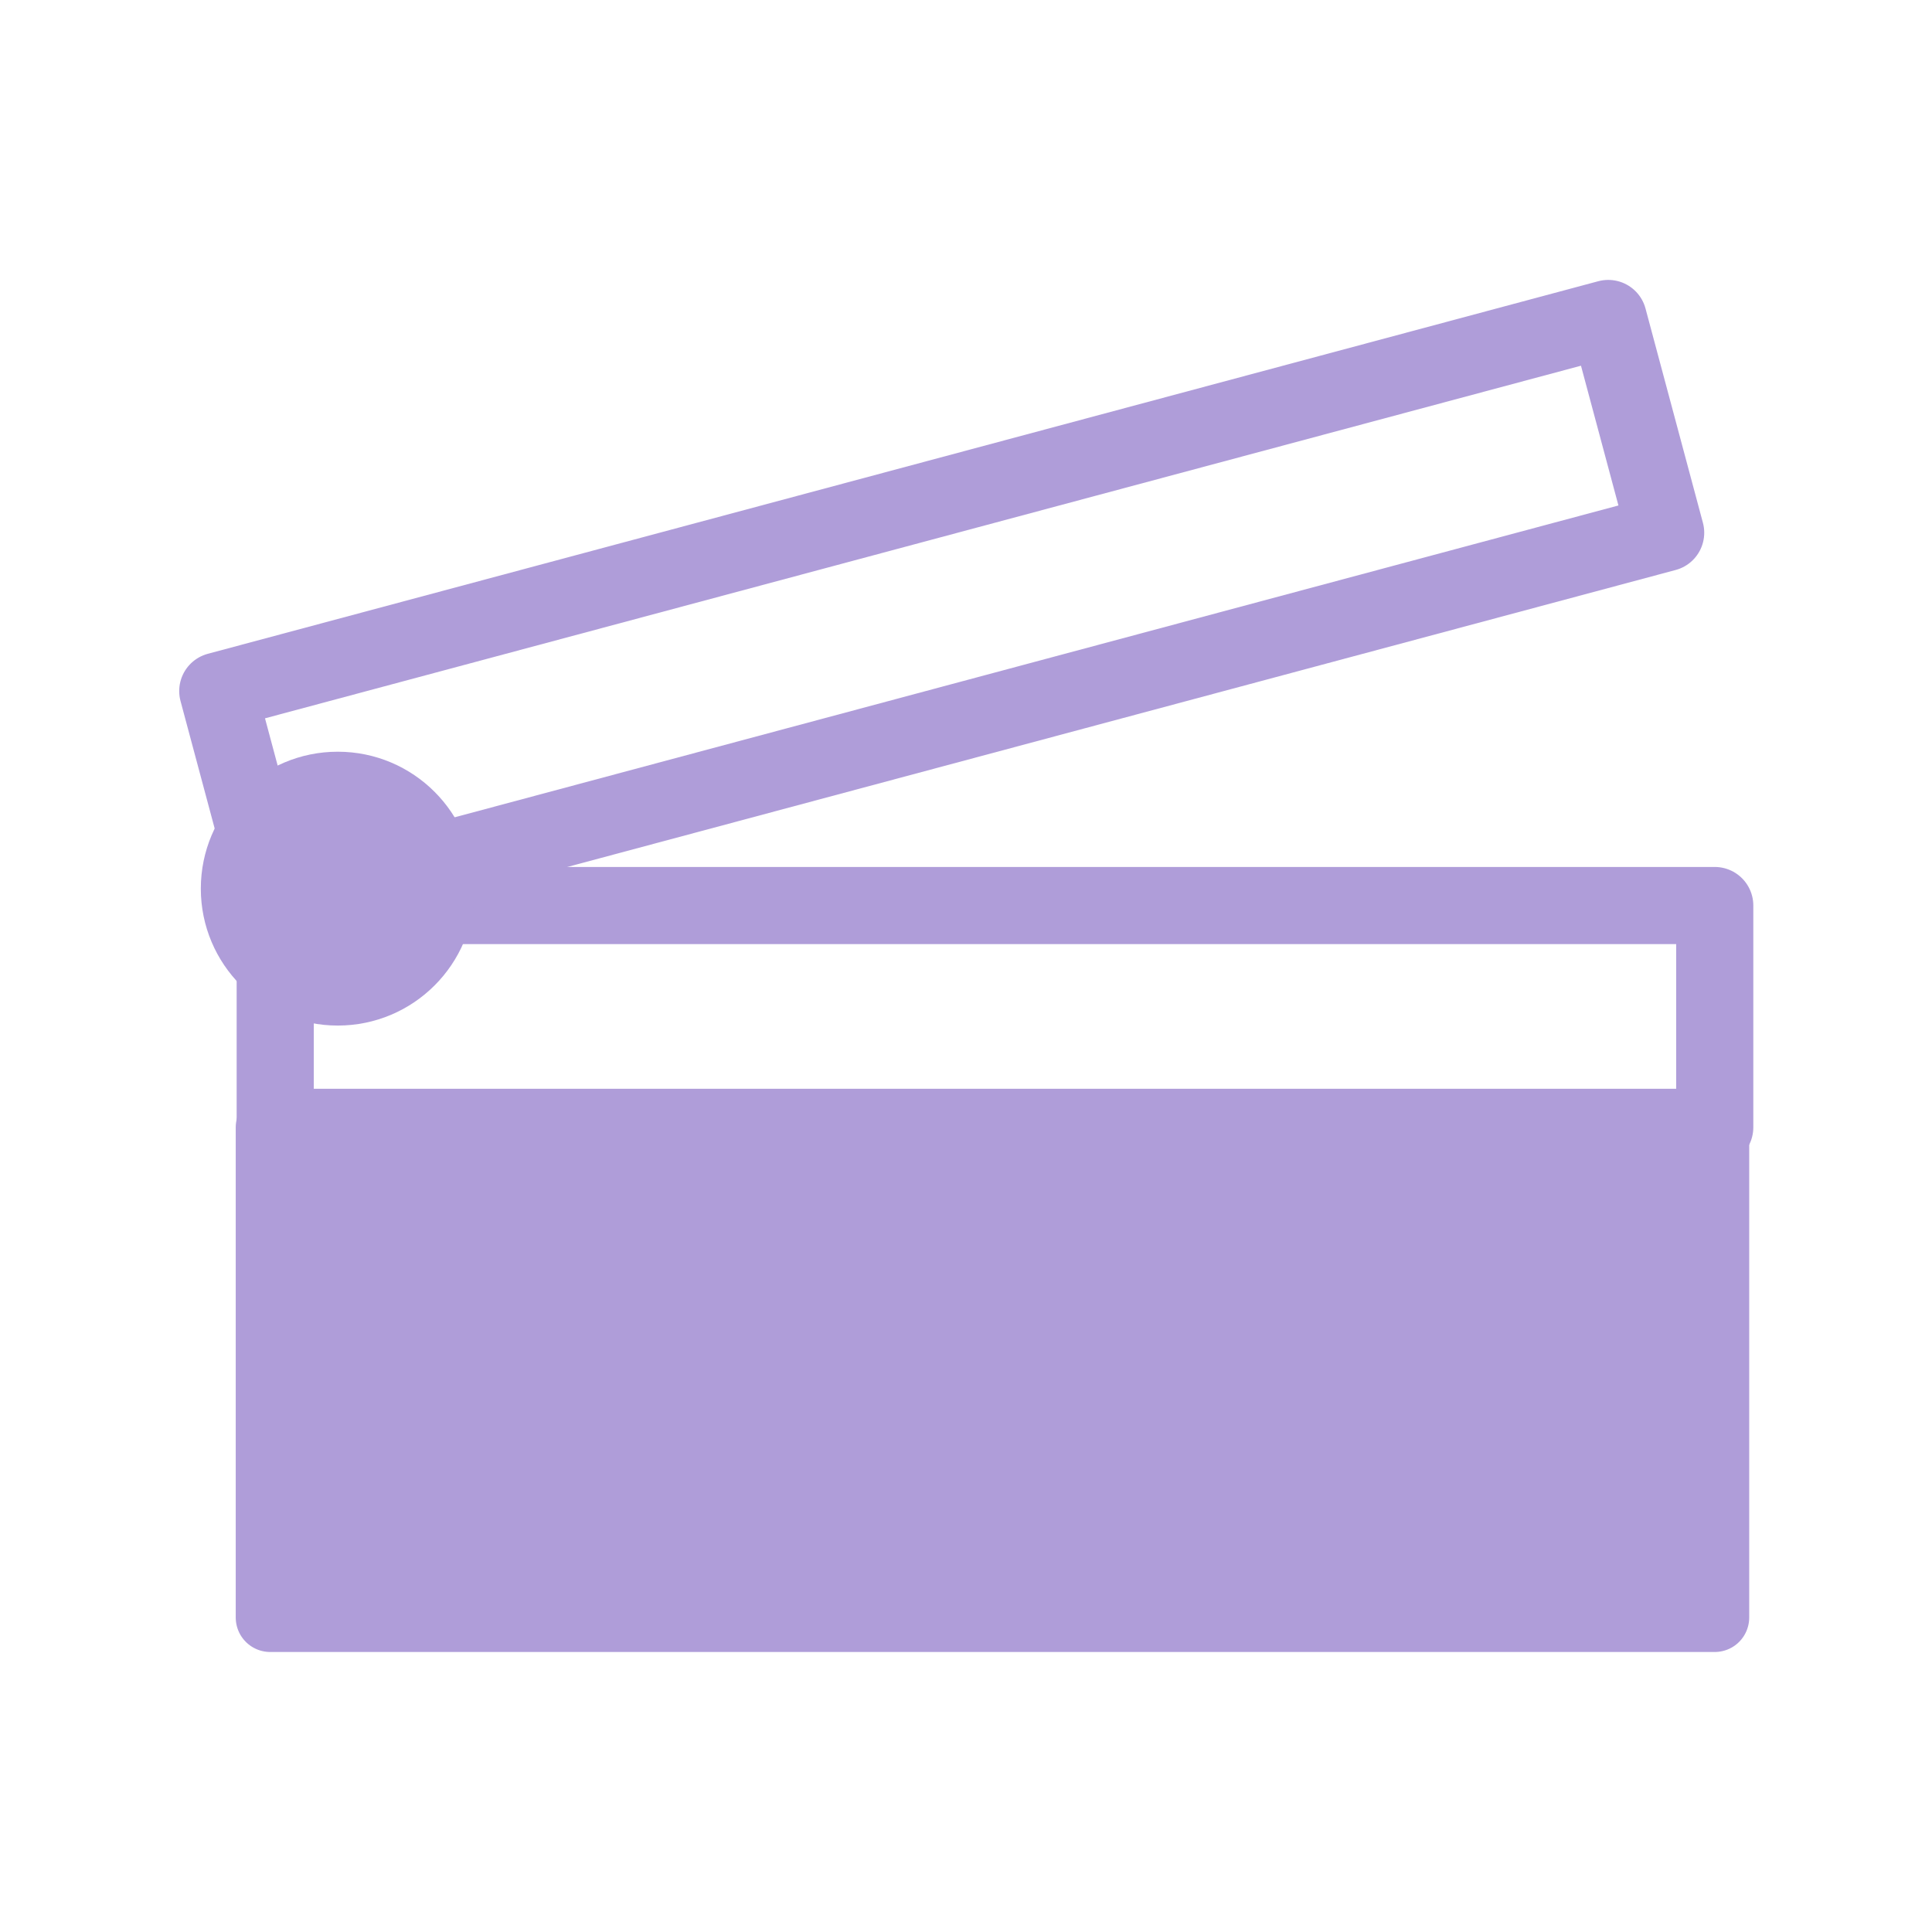
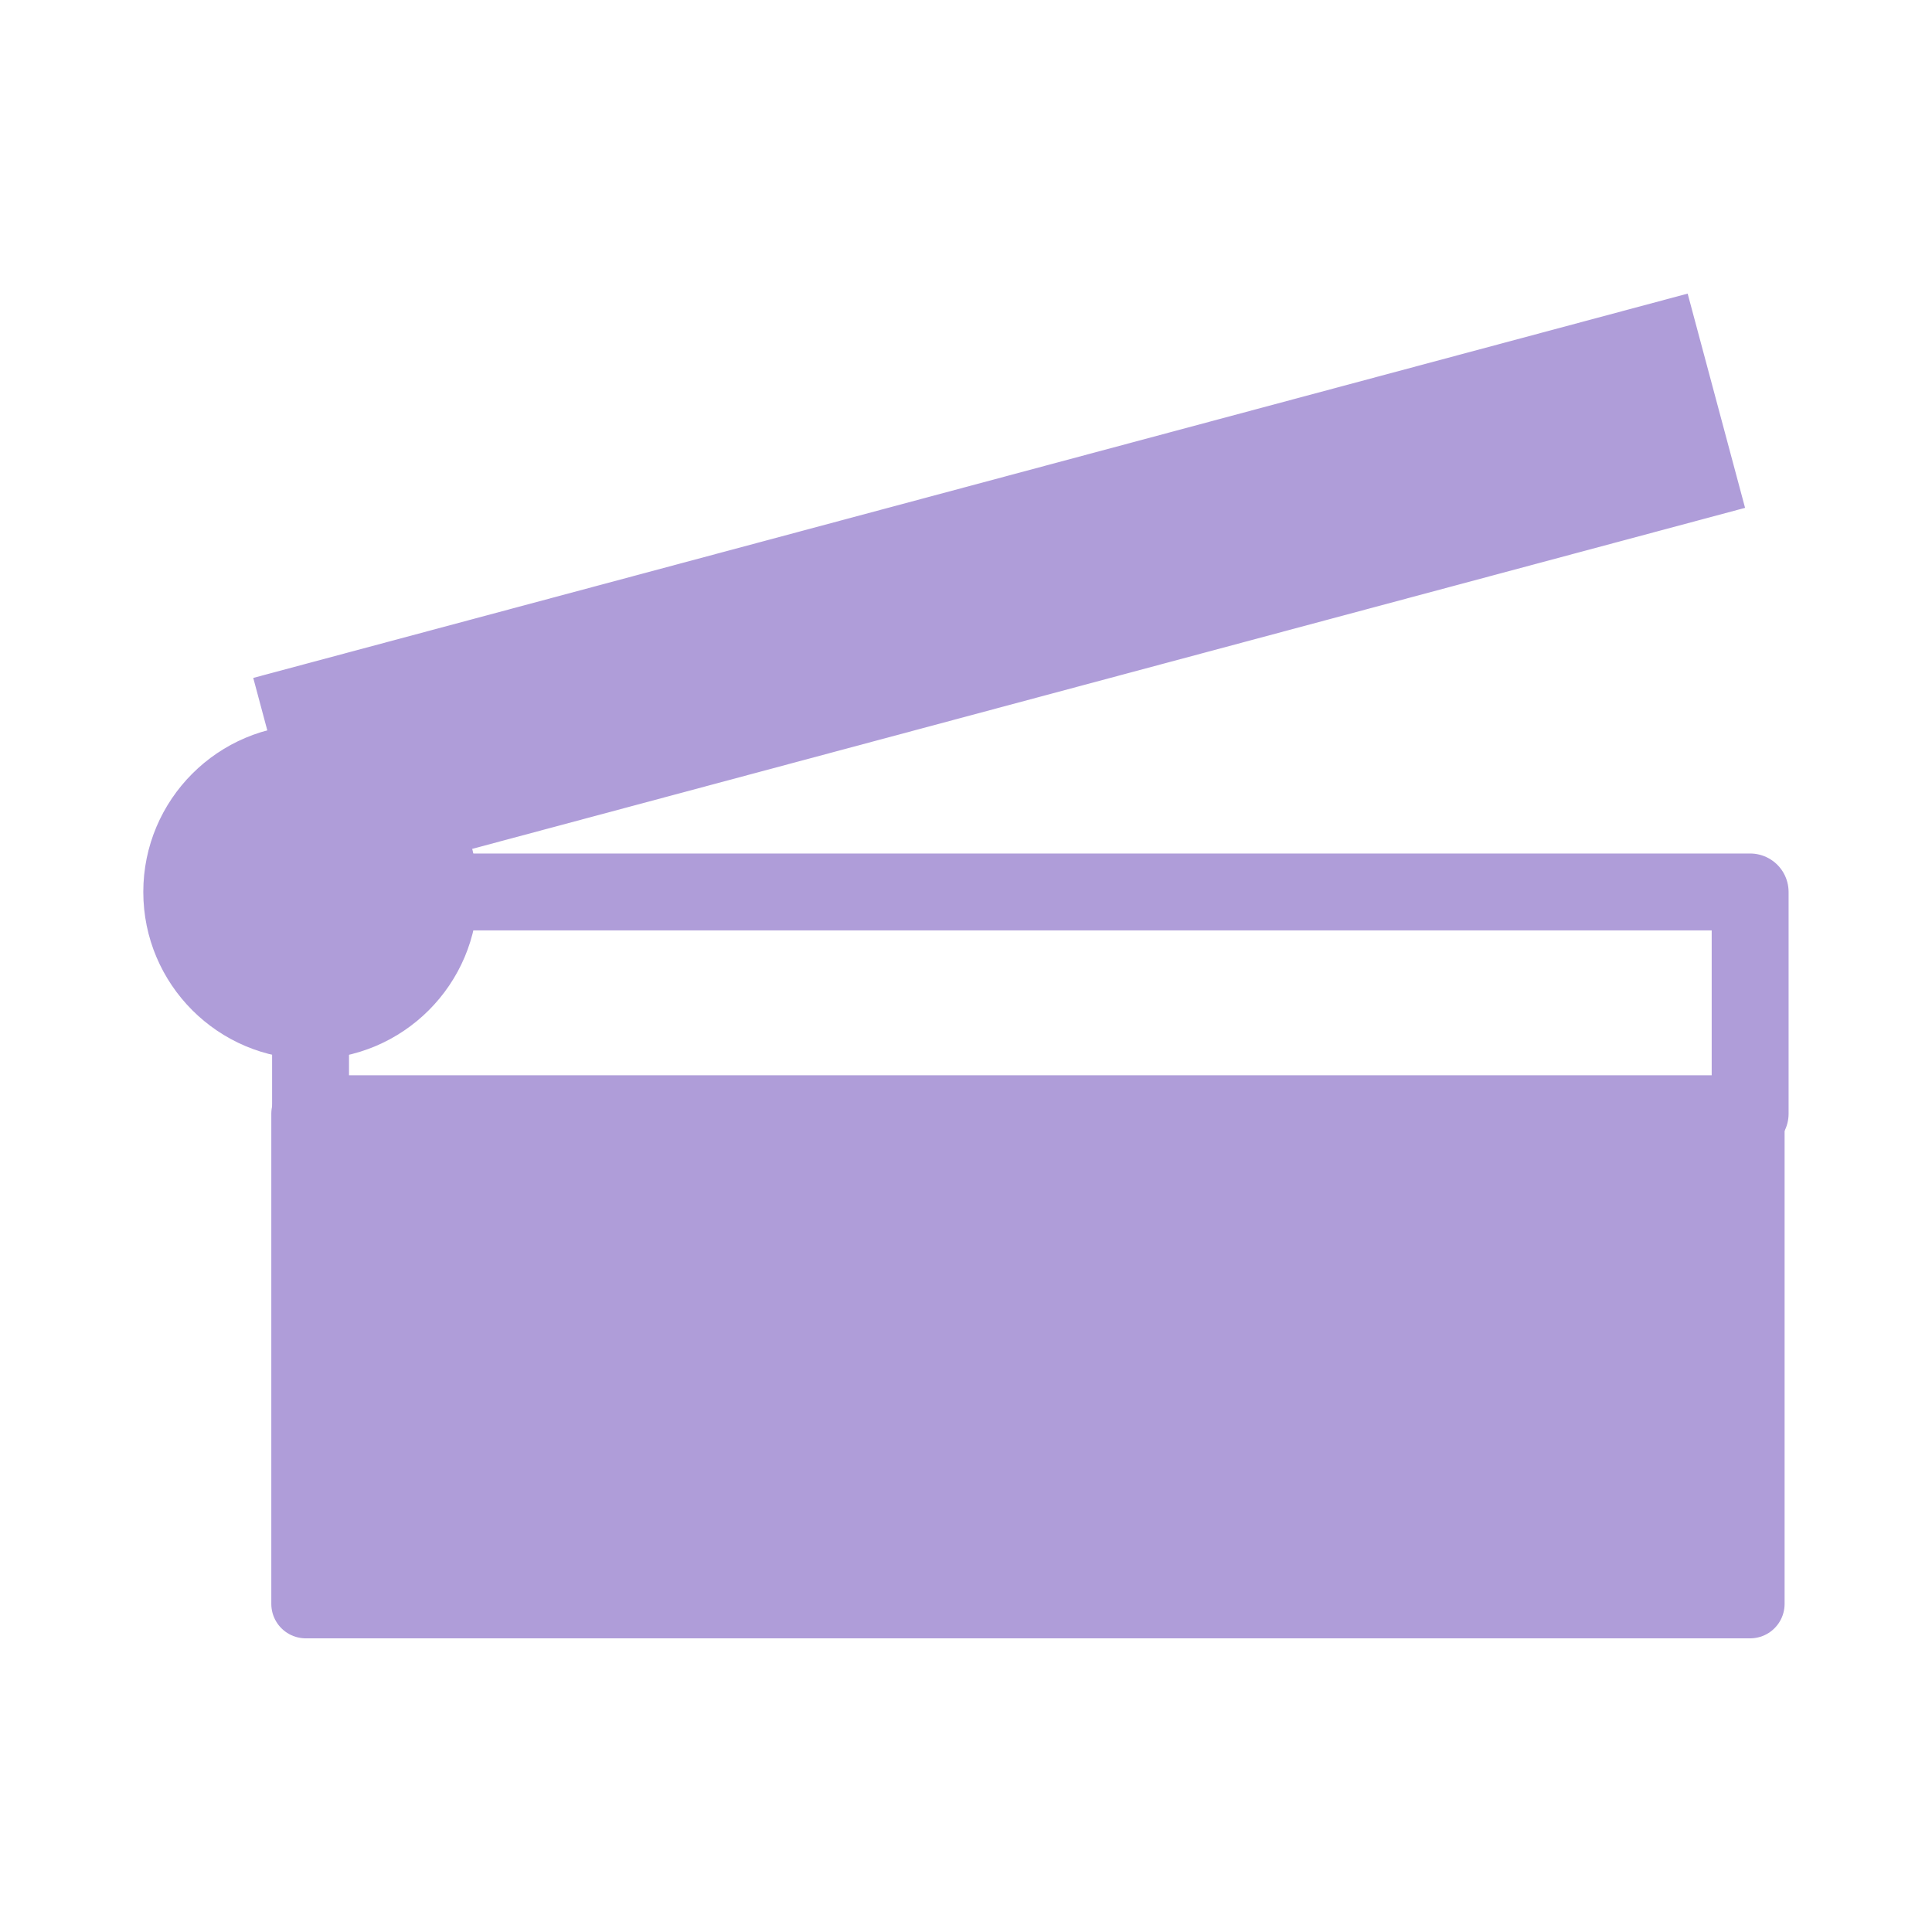
- <svg xmlns="http://www.w3.org/2000/svg" width="16" height="16" viewBox="0 0 4.233 4.233" version="1.1" id="svg3478">
+ <svg xmlns="http://www.w3.org/2000/svg" width="32" height="32" viewBox="0 0 8.467 8.467" version="1.1" id="svg3478">
  <defs id="defs3475" />
  <g id="layer1">
-     <rect style="fill:#af9dd9;fill-opacity:1;stroke:#af9dd9;stroke-width:0.151;stroke-linecap:round;stroke-linejoin:round;stroke-dasharray:none;stroke-opacity:1" id="rect3703" width="3.165" height="1.074" x="0.592" y="2.47" />
-     <rect style="fill:none;stroke:#af9dd9;stroke-width:0.169;stroke-linecap:round;stroke-linejoin:round;stroke-dasharray:none;stroke-opacity:1" id="rect3707" width="3.154" height="0.486" x="0.603" y="1.984" />
-     <rect style="fill:none;stroke:#af9dd9;stroke-width:0.169;stroke-linecap:round;stroke-linejoin:round;stroke-dasharray:none;stroke-opacity:1" id="rect10514" width="3.154" height="0.486" x="0.069" y="1.586" transform="rotate(-15)" />
-     <circle style="fill:#af9dd9;fill-opacity:1;stroke:none;stroke-width:0.084;stroke-linecap:round;stroke-linejoin:round;stroke-dasharray:none;stroke-opacity:1" id="path11242" cx="0.74" cy="1.947" r="0.3" />
+     <rect style="fill:#af9dd9;fill-opacity:1;stroke:#af9dd9;stroke-width:0.302;stroke-linecap:round;stroke-linejoin:round;stroke-dasharray:none;stroke-opacity:1" id="rect3703" width="6.33" height="2.148" x="1.34" y="4.881" />
+     <rect style="fill:none;stroke:#af9dd9;stroke-width:0.337;stroke-linecap:round;stroke-linejoin:round;stroke-dasharray:none;stroke-opacity:1" id="rect3707" width="6.309" height="0.972" x="1.361" y="3.909" />
+     <rect style="fill:#af9dd9;stroke:none;stroke-width:0.337;stroke-linecap:round;stroke-linejoin:round;stroke-dasharray:none;stroke-opacity:1" id="rect10514" width="6.508" height="0.972" x="0.303" y="3.157" transform="matrix(0.9659338,-0.2587891,0.258849,0.9659178,0,0)" />
+     <ellipse style="fill:#af9dd9;fill-opacity:1;stroke:none;stroke-width:0.206;stroke-linecap:round;stroke-linejoin:round;stroke-dasharray:none;stroke-opacity:1" id="path11242" cx="1.361" cy="3.909" rx="0.733" ry="0.733" />
  </g>
</svg>
